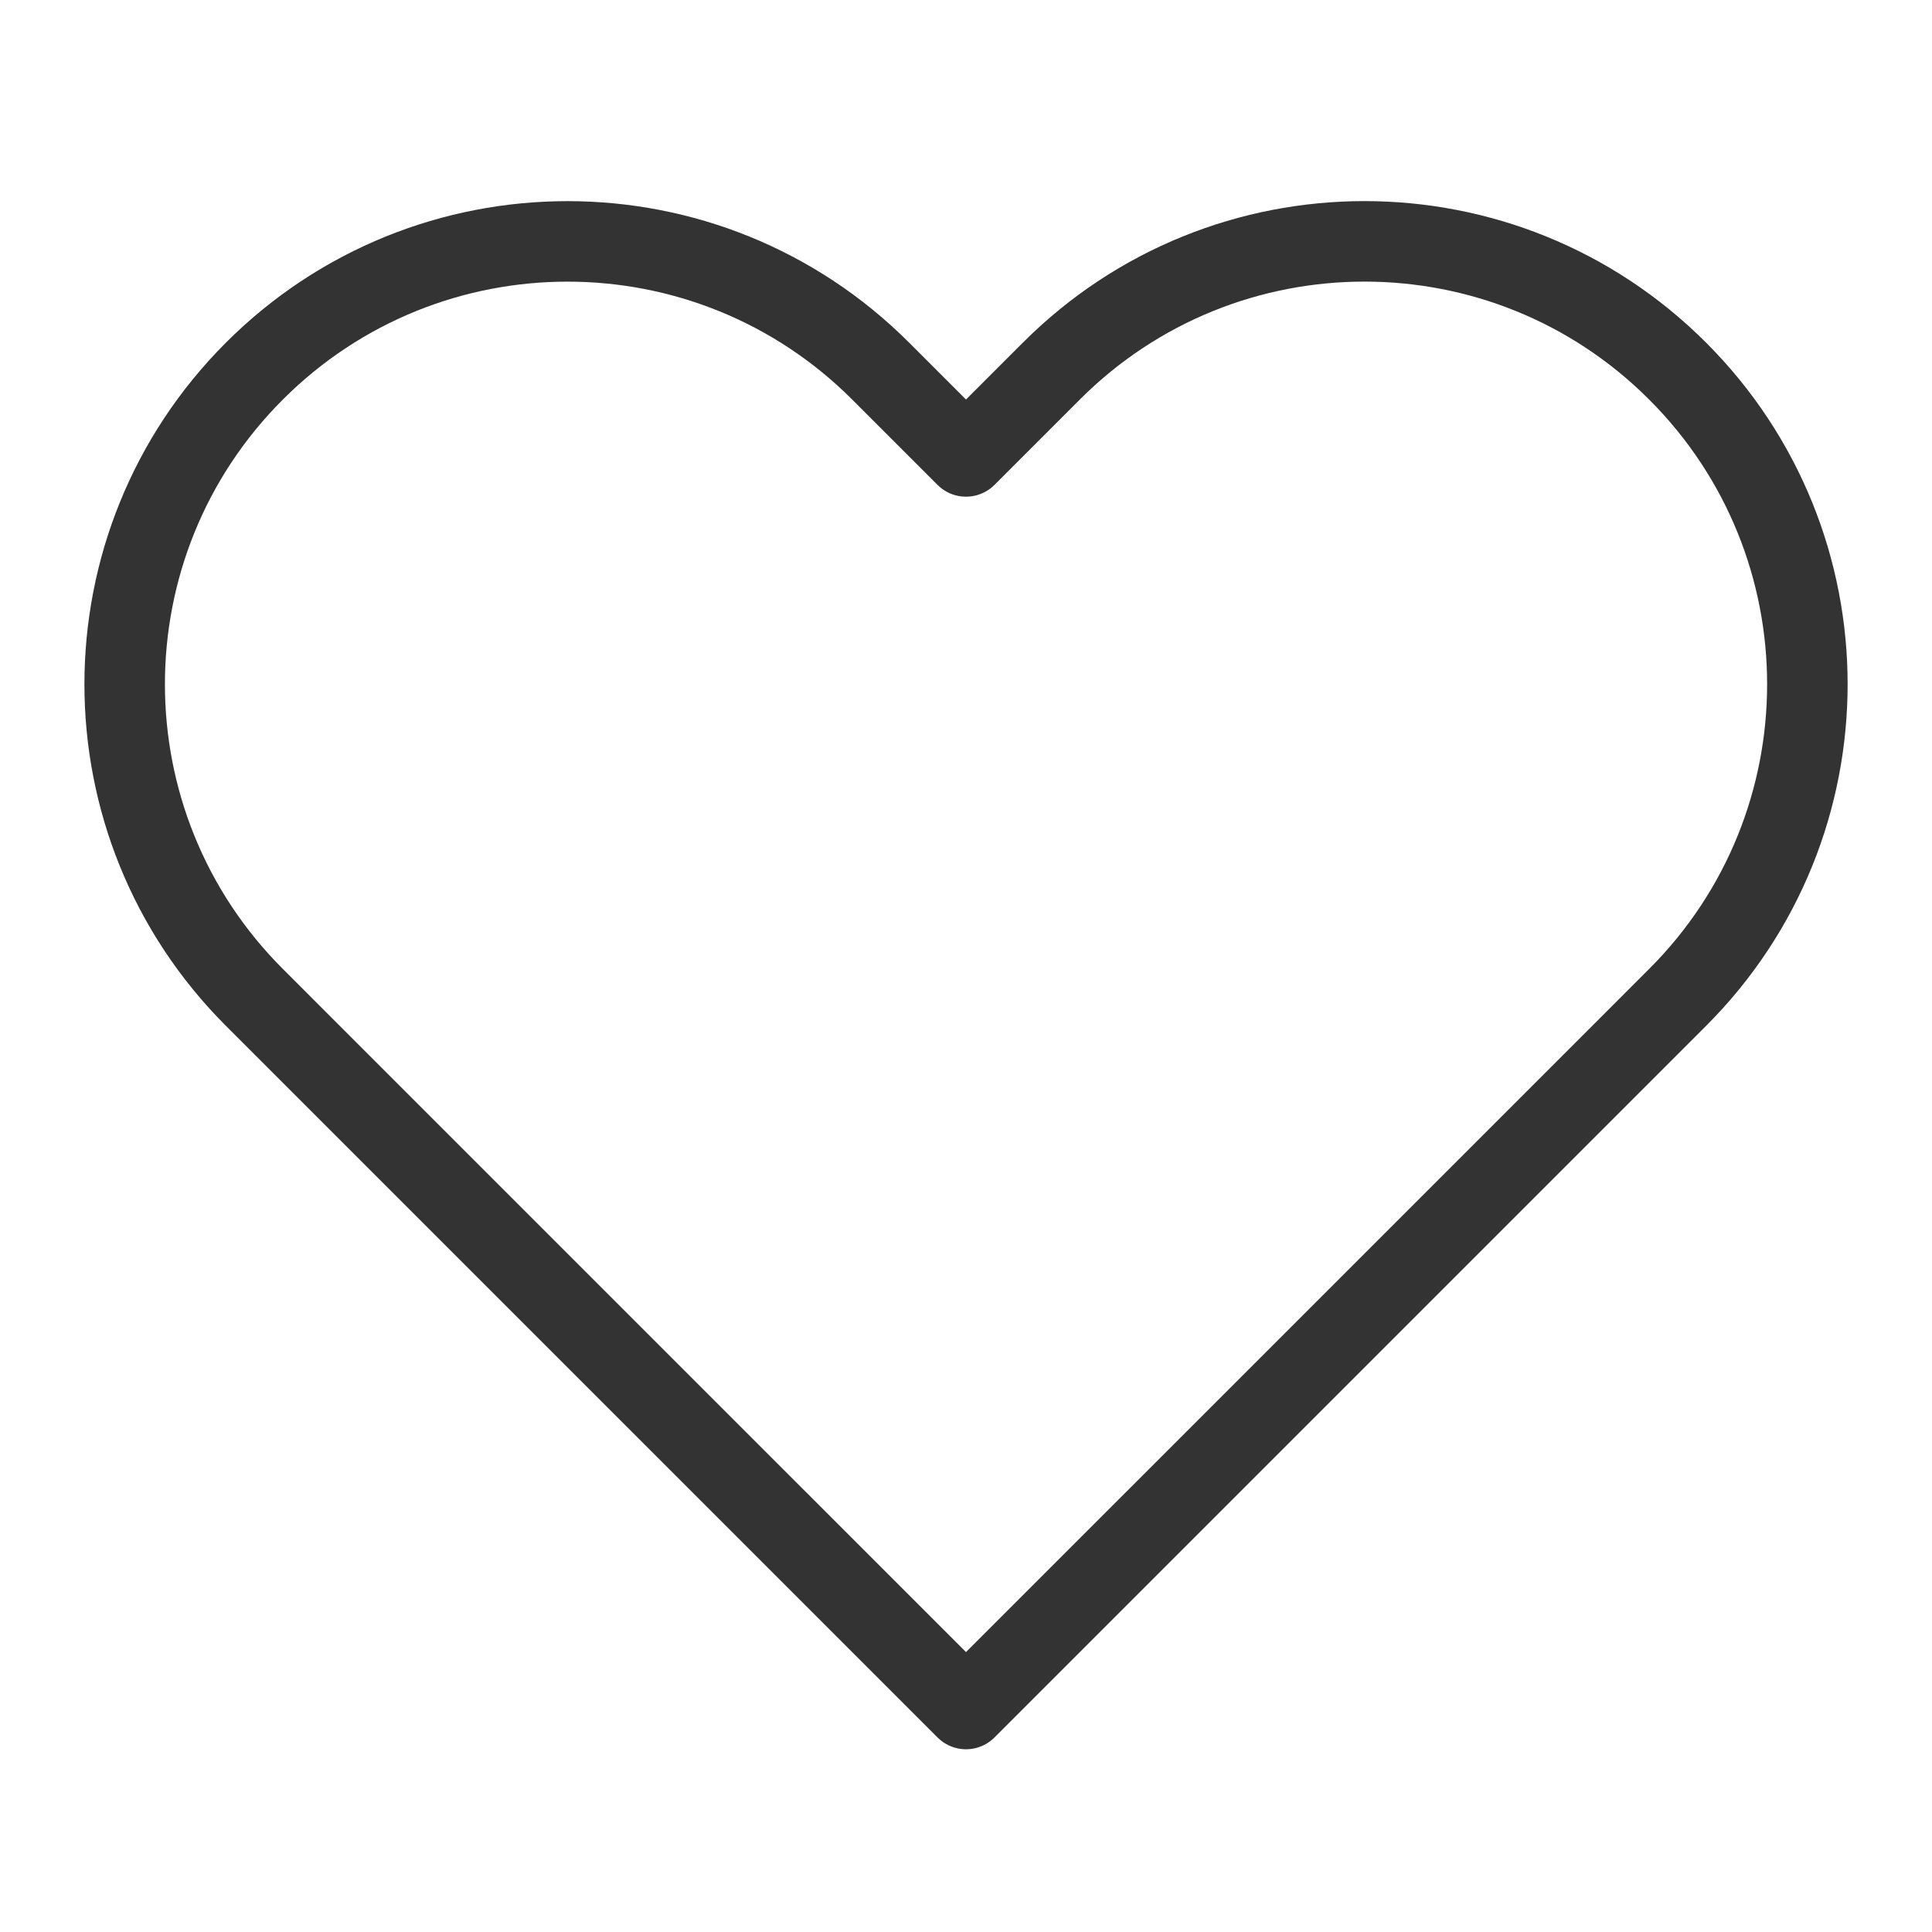
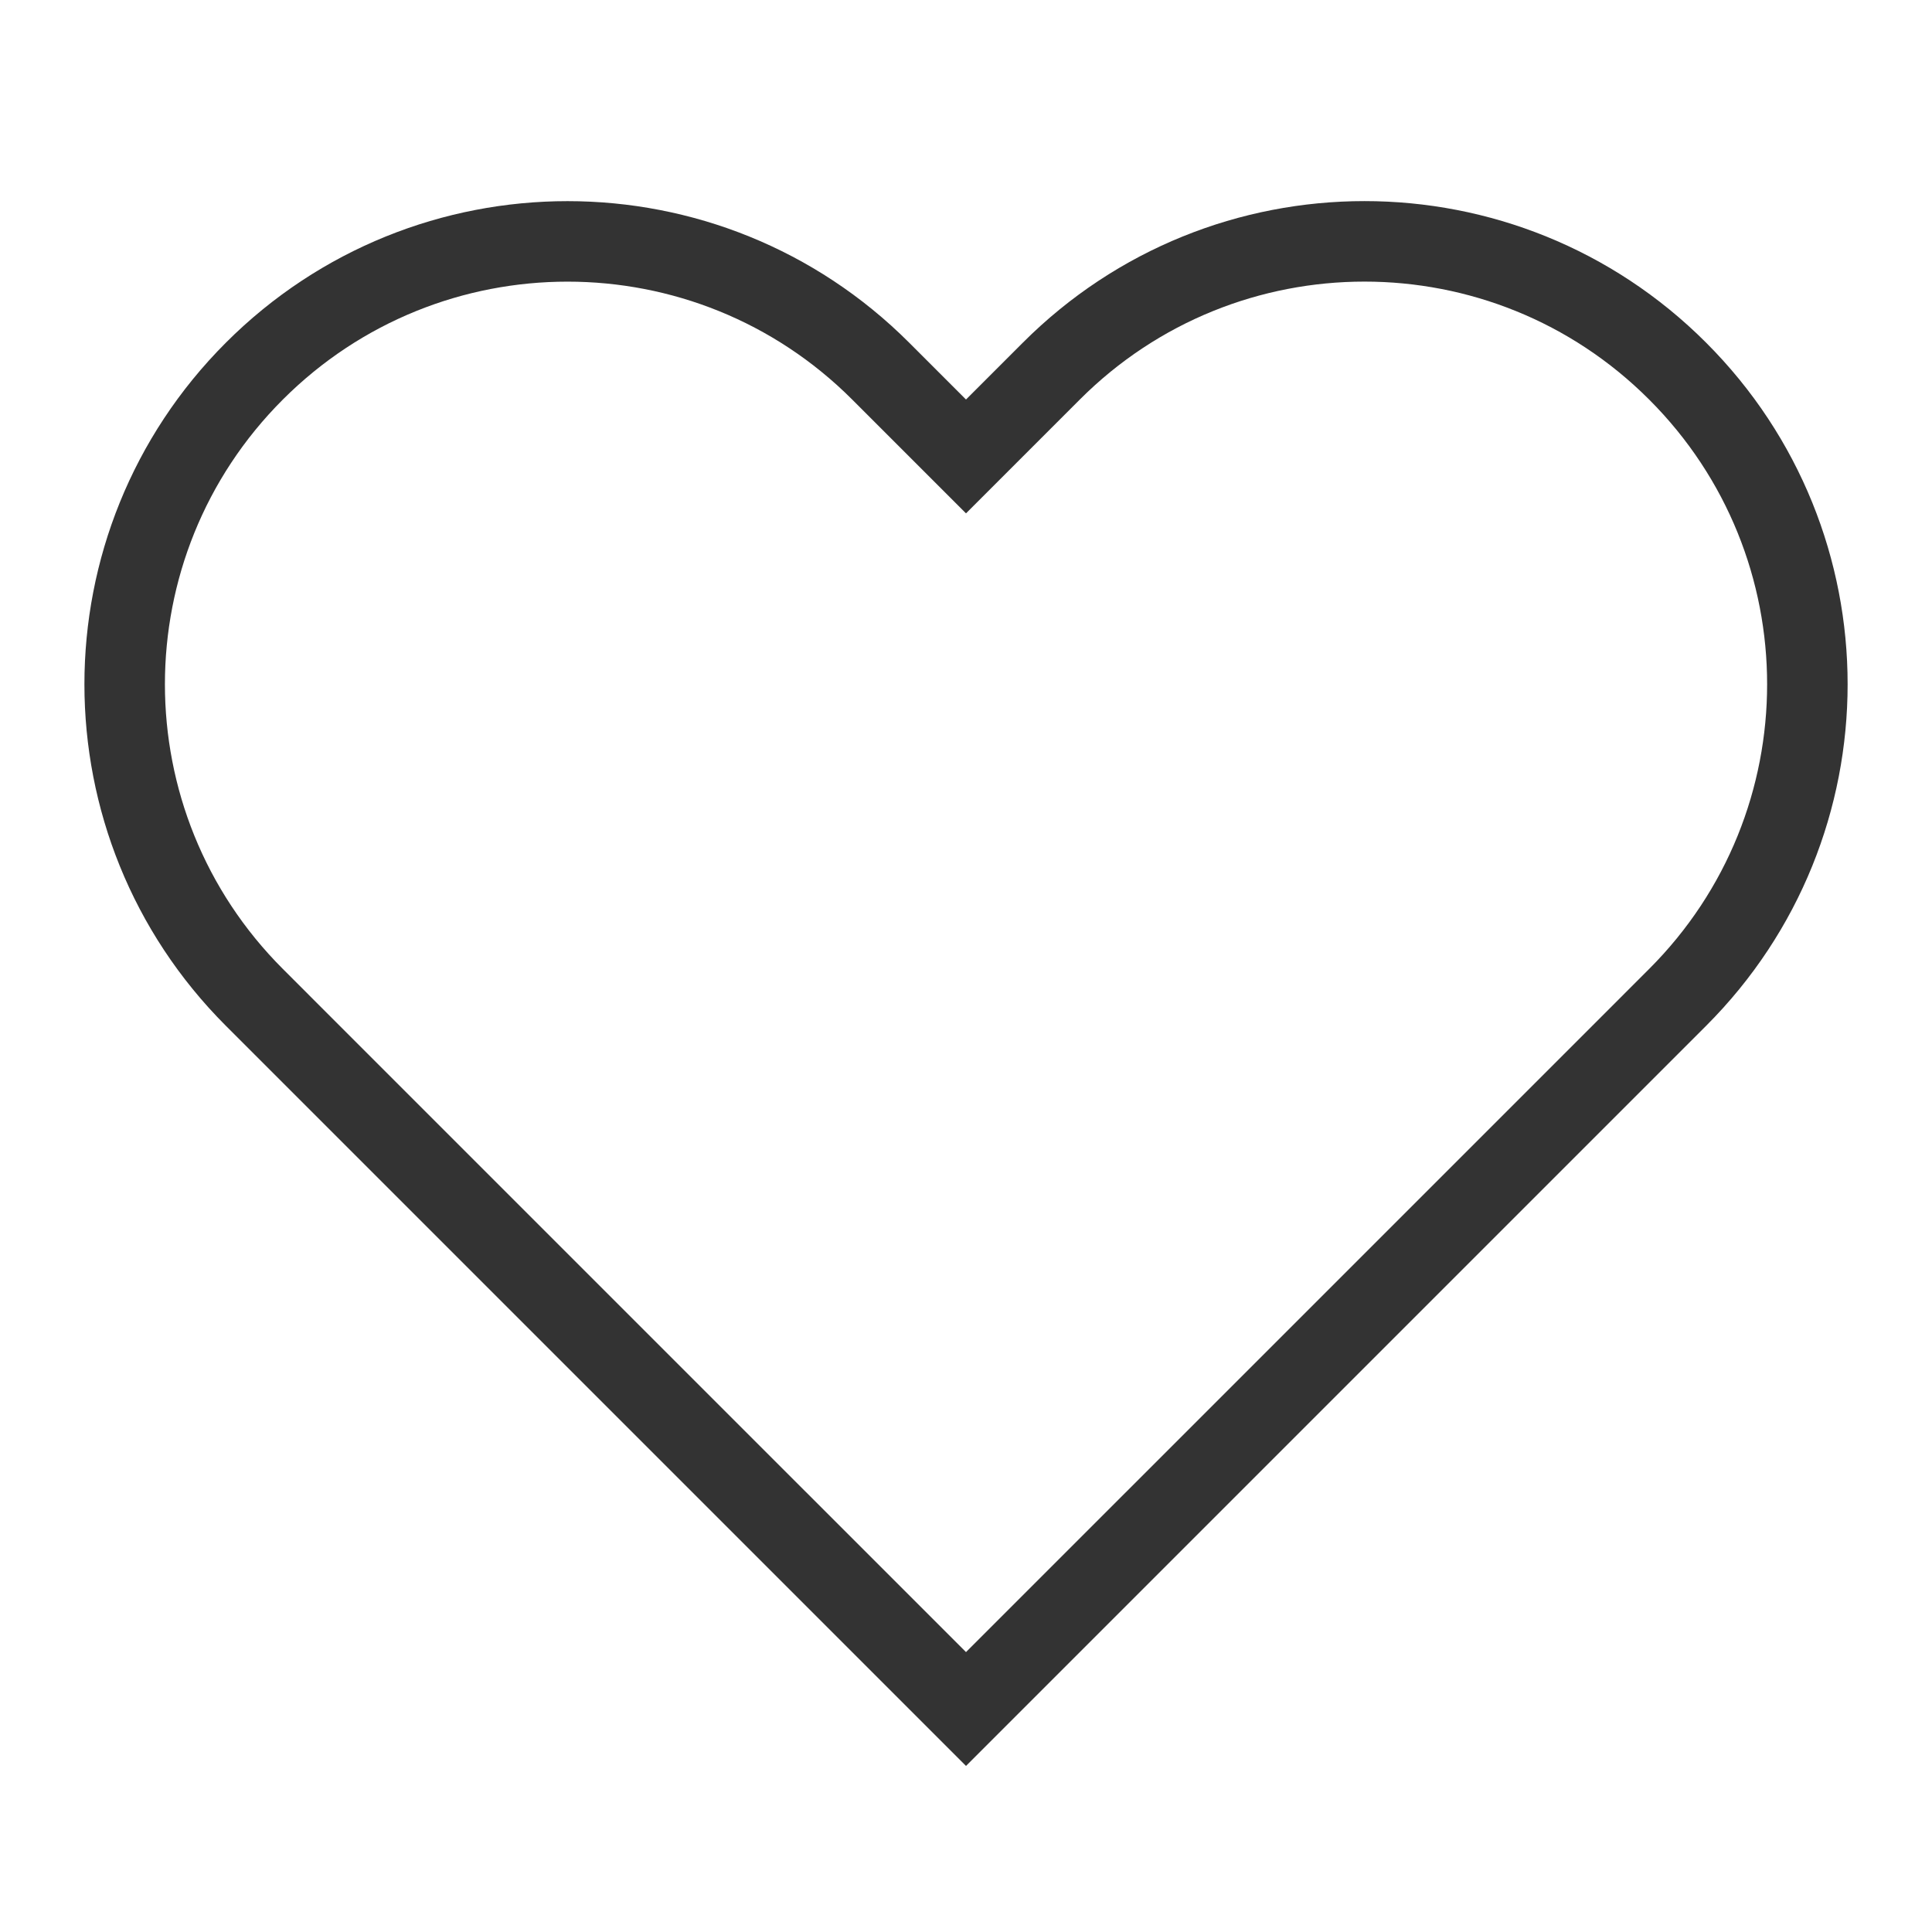
- <svg xmlns="http://www.w3.org/2000/svg" width="24" height="24" viewBox="0 0 24 24" fill="none" stroke="#333" stroke-width="1" stroke-linecap="round" stroke-linejoin="round" class="feather feather-heart">
+ <svg xmlns="http://www.w3.org/2000/svg" width="24" height="24" viewBox="0 0 24 24" fill="none" stroke="#333" strokeWidth="1" strokeLinecap="round" strokeLinejoin="round" class="feather feather-heart">
  <path d="M20.84 4.61a5.5 5.5 0 0 0-7.78 0L12 5.67l-1.06-1.06a5.5 5.5 0 0 0-7.78 7.78l1.06 1.06L12 21.23l7.78-7.78 1.06-1.06a5.5 5.5 0 0 0 0-7.78z" />
</svg>
